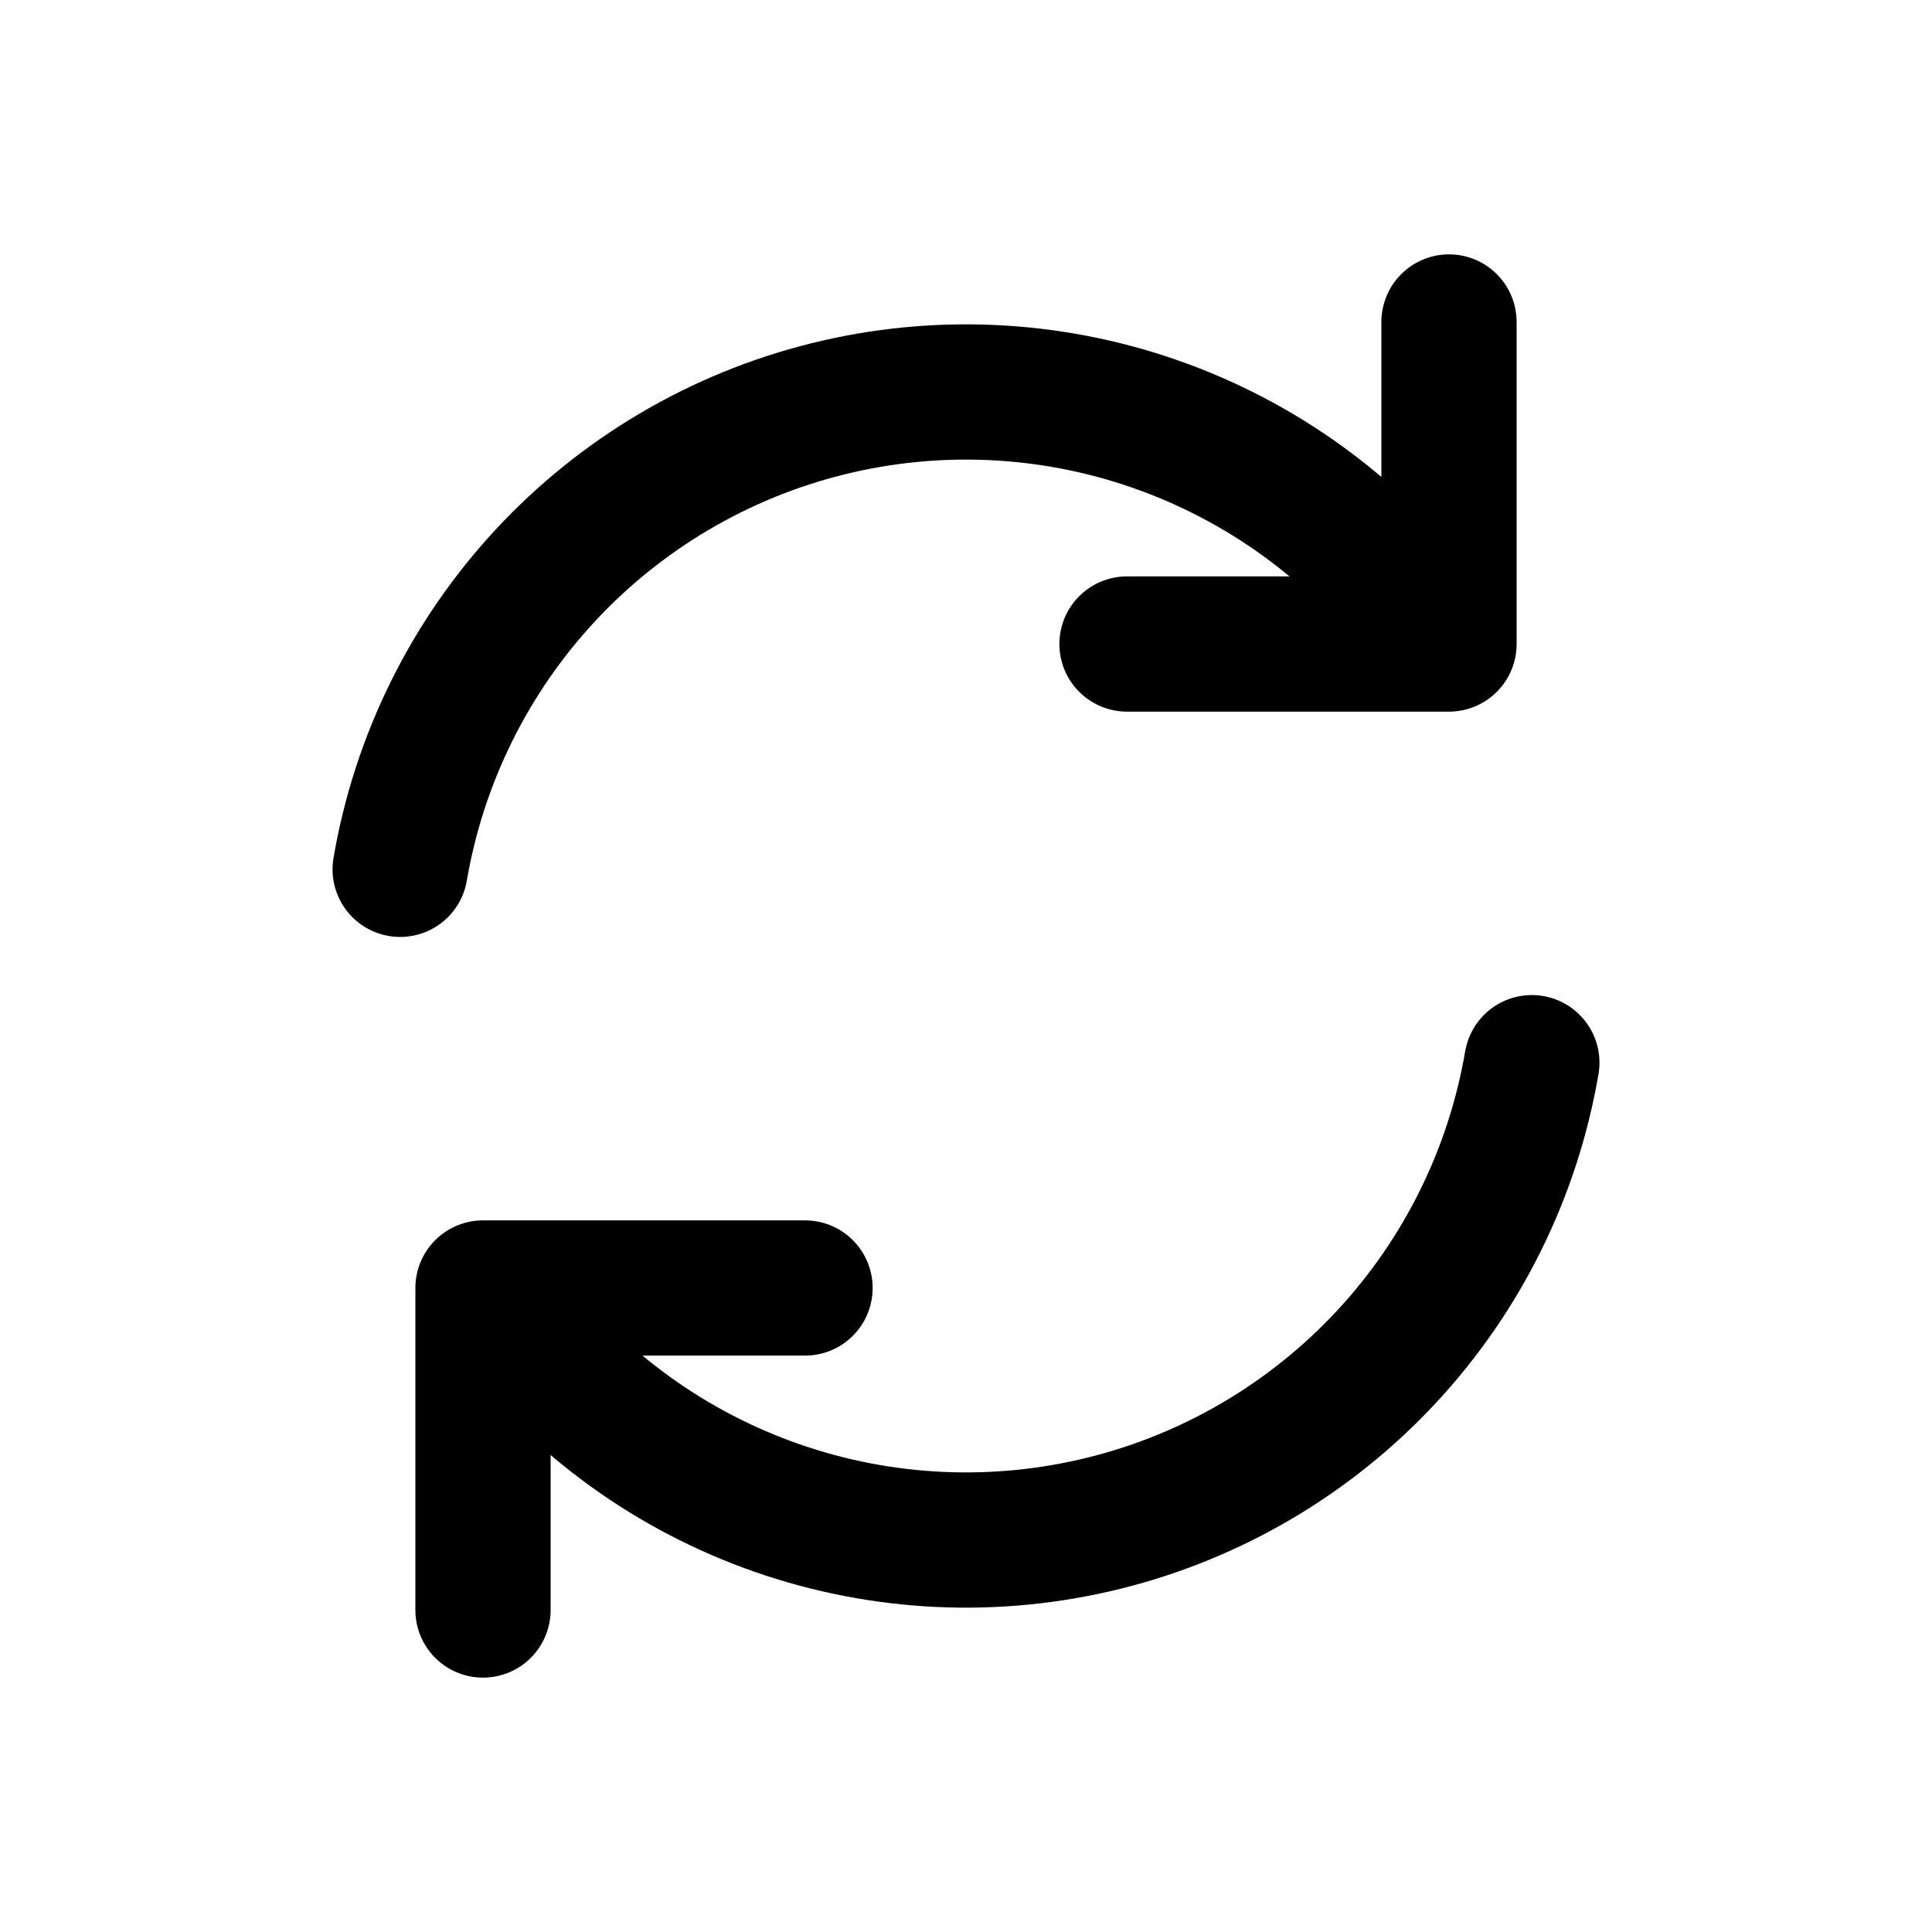
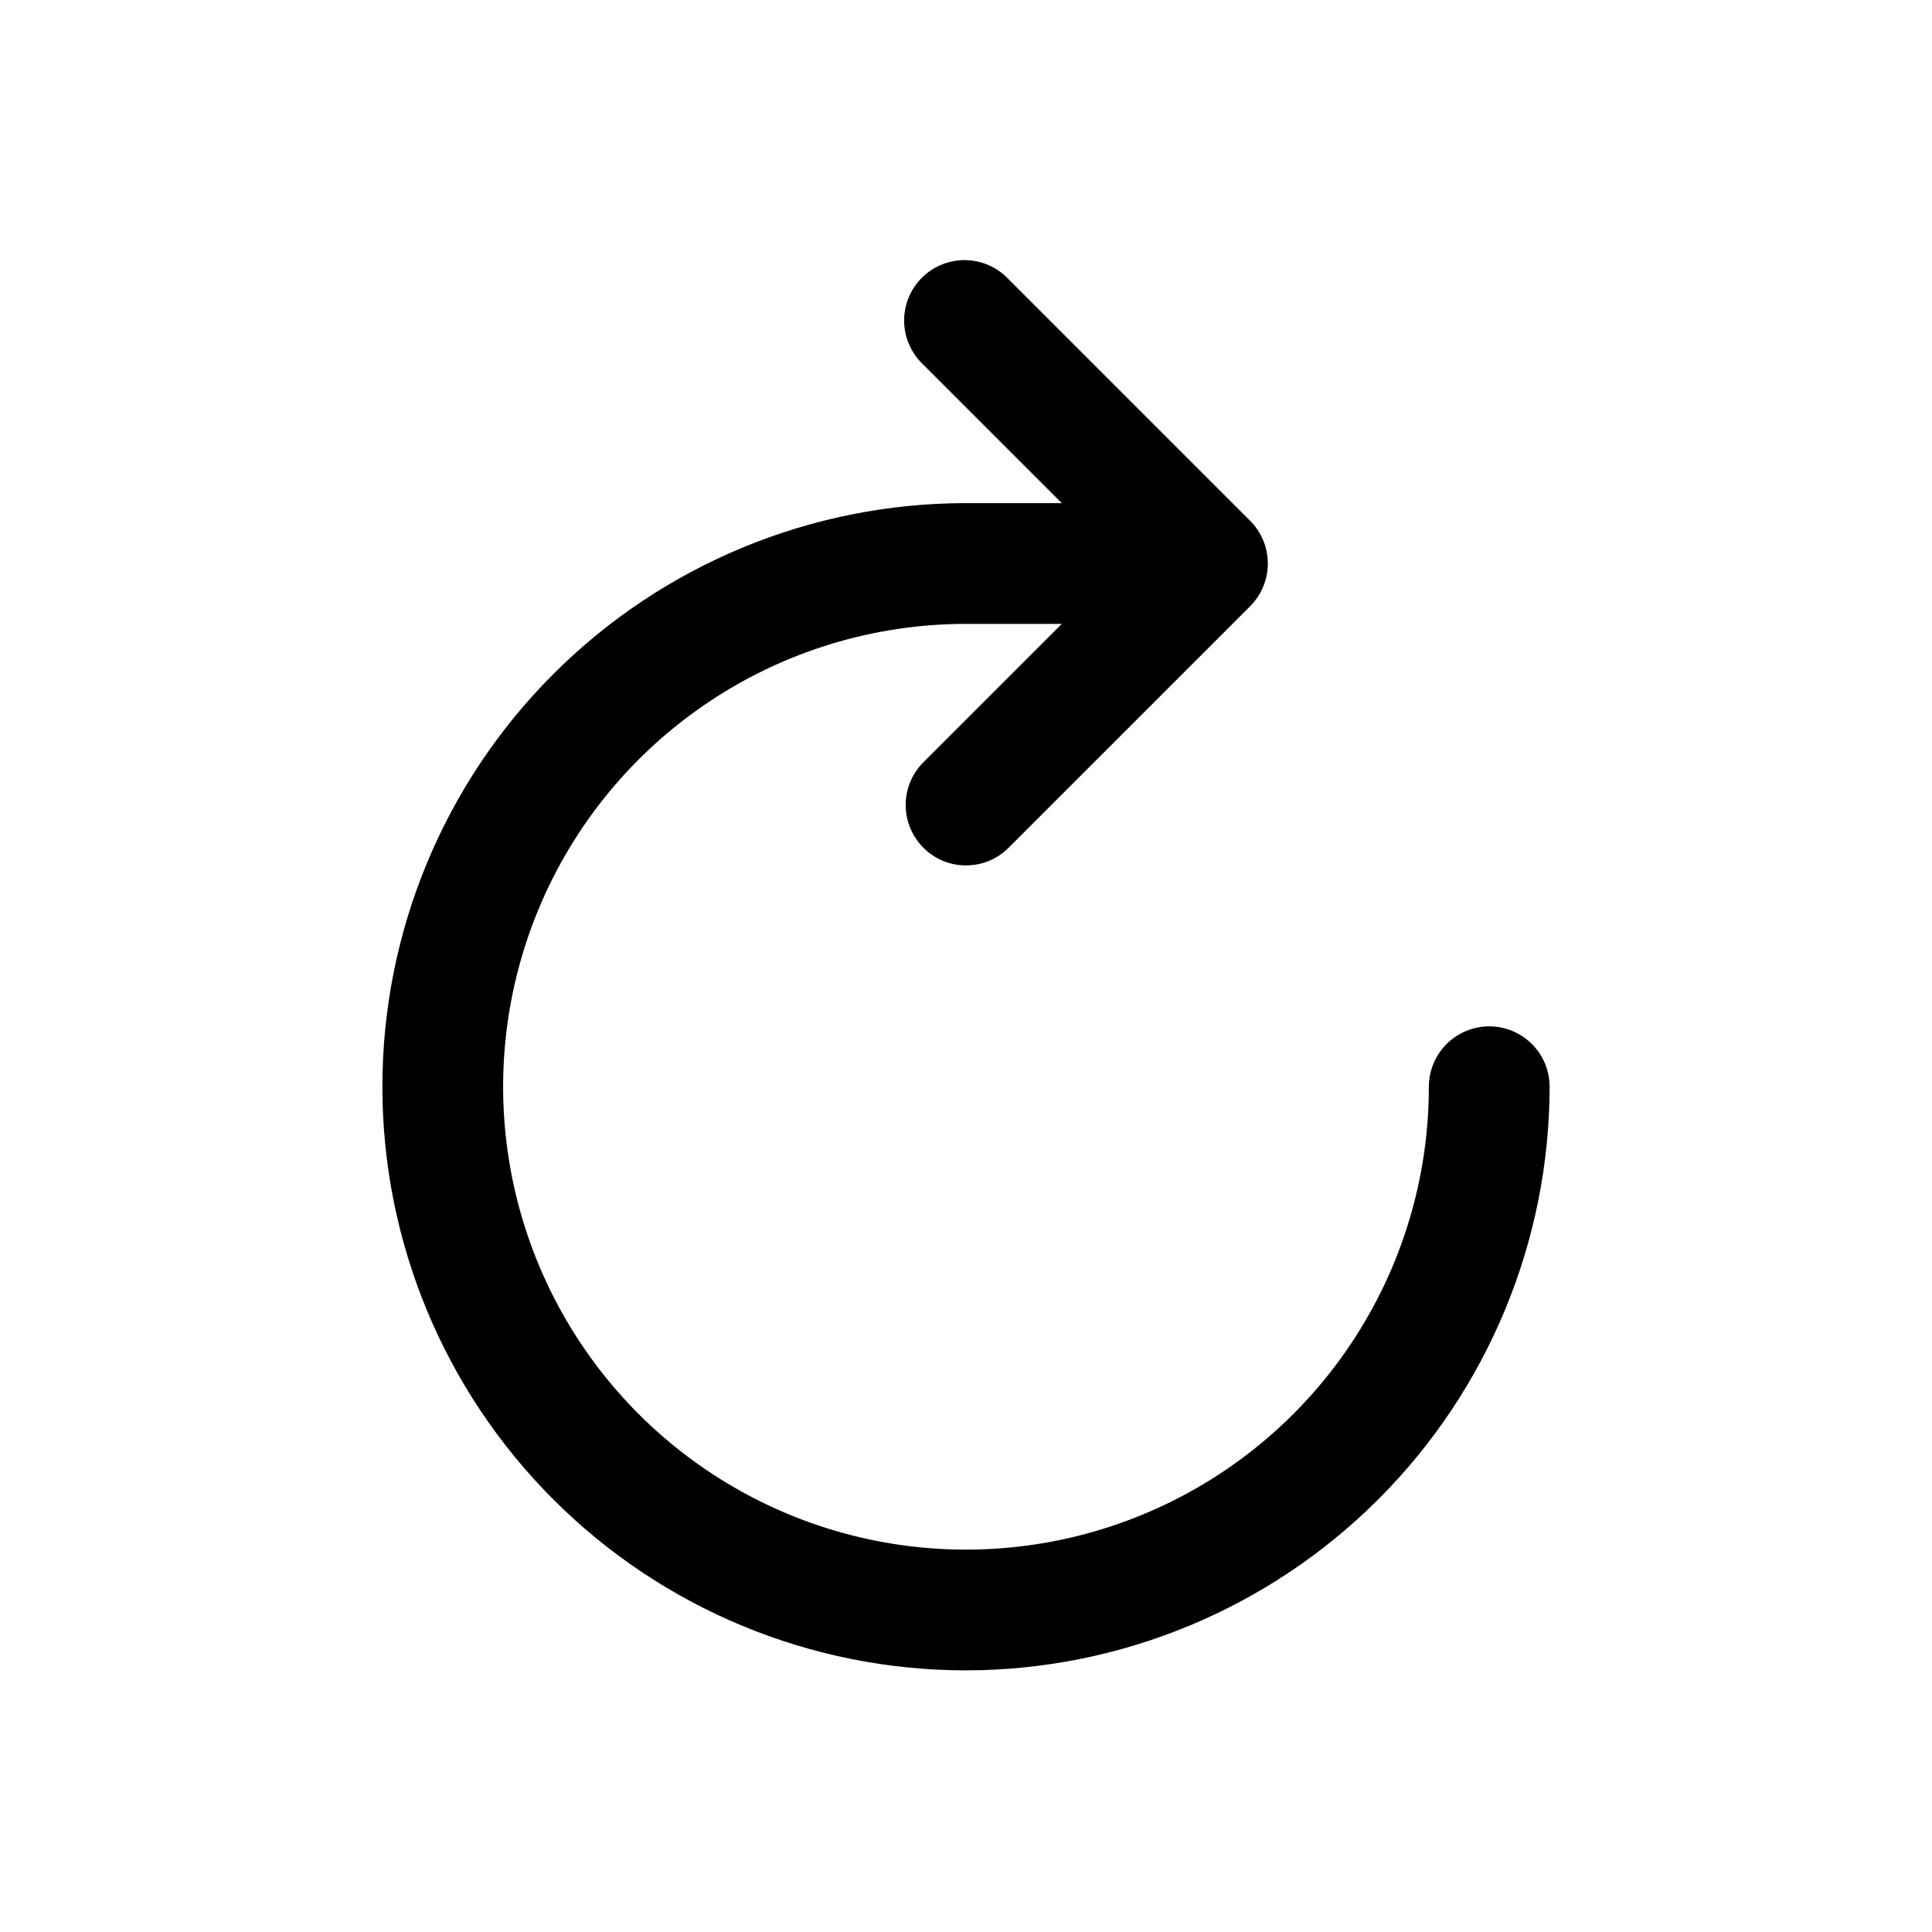
<svg xmlns="http://www.w3.org/2000/svg" width="50" height="50" viewBox="0 0 50 50" fill="none">
-   <path d="M36.773 15.939C35.011 13.651 32.621 11.925 29.895 10.974C27.168 10.022 24.223 9.886 21.42 10.582C18.617 11.278 16.078 12.776 14.113 14.892C12.148 17.009 10.843 19.652 10.356 22.498M37.5 8.333V16.667H29.167M13.227 34.061C14.989 36.349 17.379 38.075 20.106 39.026C22.832 39.978 25.777 40.114 28.58 39.418C31.383 38.722 33.922 37.224 35.887 35.108C37.852 32.992 39.157 30.348 39.644 27.502M12.5 41.667V33.333H20.834" stroke="black" stroke-width="3.5" stroke-linecap="round" stroke-linejoin="round" />
+   <path d="M25 43.229C20.994 43.229 17.152 41.638 14.32 38.805C11.487 35.973 9.896 32.131 9.896 28.125C9.896 24.119 11.487 20.277 14.32 17.445C17.152 14.612 20.994 13.021 25 13.021H30.208C30.623 13.021 31.02 13.185 31.313 13.479C31.606 13.771 31.771 14.169 31.771 14.583C31.771 14.998 31.606 15.395 31.313 15.688C31.02 15.981 30.623 16.146 30.208 16.146H25C22.631 16.146 20.315 16.848 18.345 18.165C16.375 19.481 14.839 21.352 13.933 23.541C13.026 25.73 12.789 28.138 13.251 30.462C13.713 32.786 14.854 34.92 16.529 36.596C18.205 38.271 20.339 39.412 22.663 39.874C24.987 40.336 27.395 40.099 29.584 39.192C31.773 38.286 33.644 36.75 34.96 34.78C36.277 32.81 36.979 30.494 36.979 28.125C36.979 27.711 37.144 27.313 37.437 27.02C37.73 26.727 38.127 26.562 38.542 26.562C38.956 26.562 39.353 26.727 39.646 27.02C39.94 27.313 40.104 27.711 40.104 28.125C40.099 32.129 38.505 35.968 35.674 38.799C32.843 41.631 29.004 43.224 25 43.229Z" fill="black" />
+   <path d="M25 22.396C24.795 22.397 24.591 22.357 24.402 22.278C24.212 22.199 24.04 22.084 23.896 21.938C23.603 21.645 23.439 21.247 23.439 20.833C23.439 20.419 23.603 20.022 23.896 19.729L29.042 14.583L23.896 9.438C23.742 9.295 23.619 9.122 23.534 8.93C23.448 8.739 23.402 8.532 23.399 8.322C23.395 8.112 23.434 7.904 23.512 7.709C23.591 7.515 23.708 7.338 23.856 7.19C24.005 7.041 24.181 6.924 24.376 6.846C24.57 6.767 24.779 6.728 24.988 6.732C25.198 6.736 25.405 6.782 25.597 6.867C25.788 6.953 25.961 7.076 26.104 7.229L32.354 13.479C32.647 13.772 32.811 14.169 32.811 14.583C32.811 14.998 32.647 15.395 32.354 15.688L26.104 21.938C25.96 22.084 25.788 22.199 25.598 22.278C25.409 22.357 25.205 22.397 25 22.396Z" fill="black" />
</svg>
